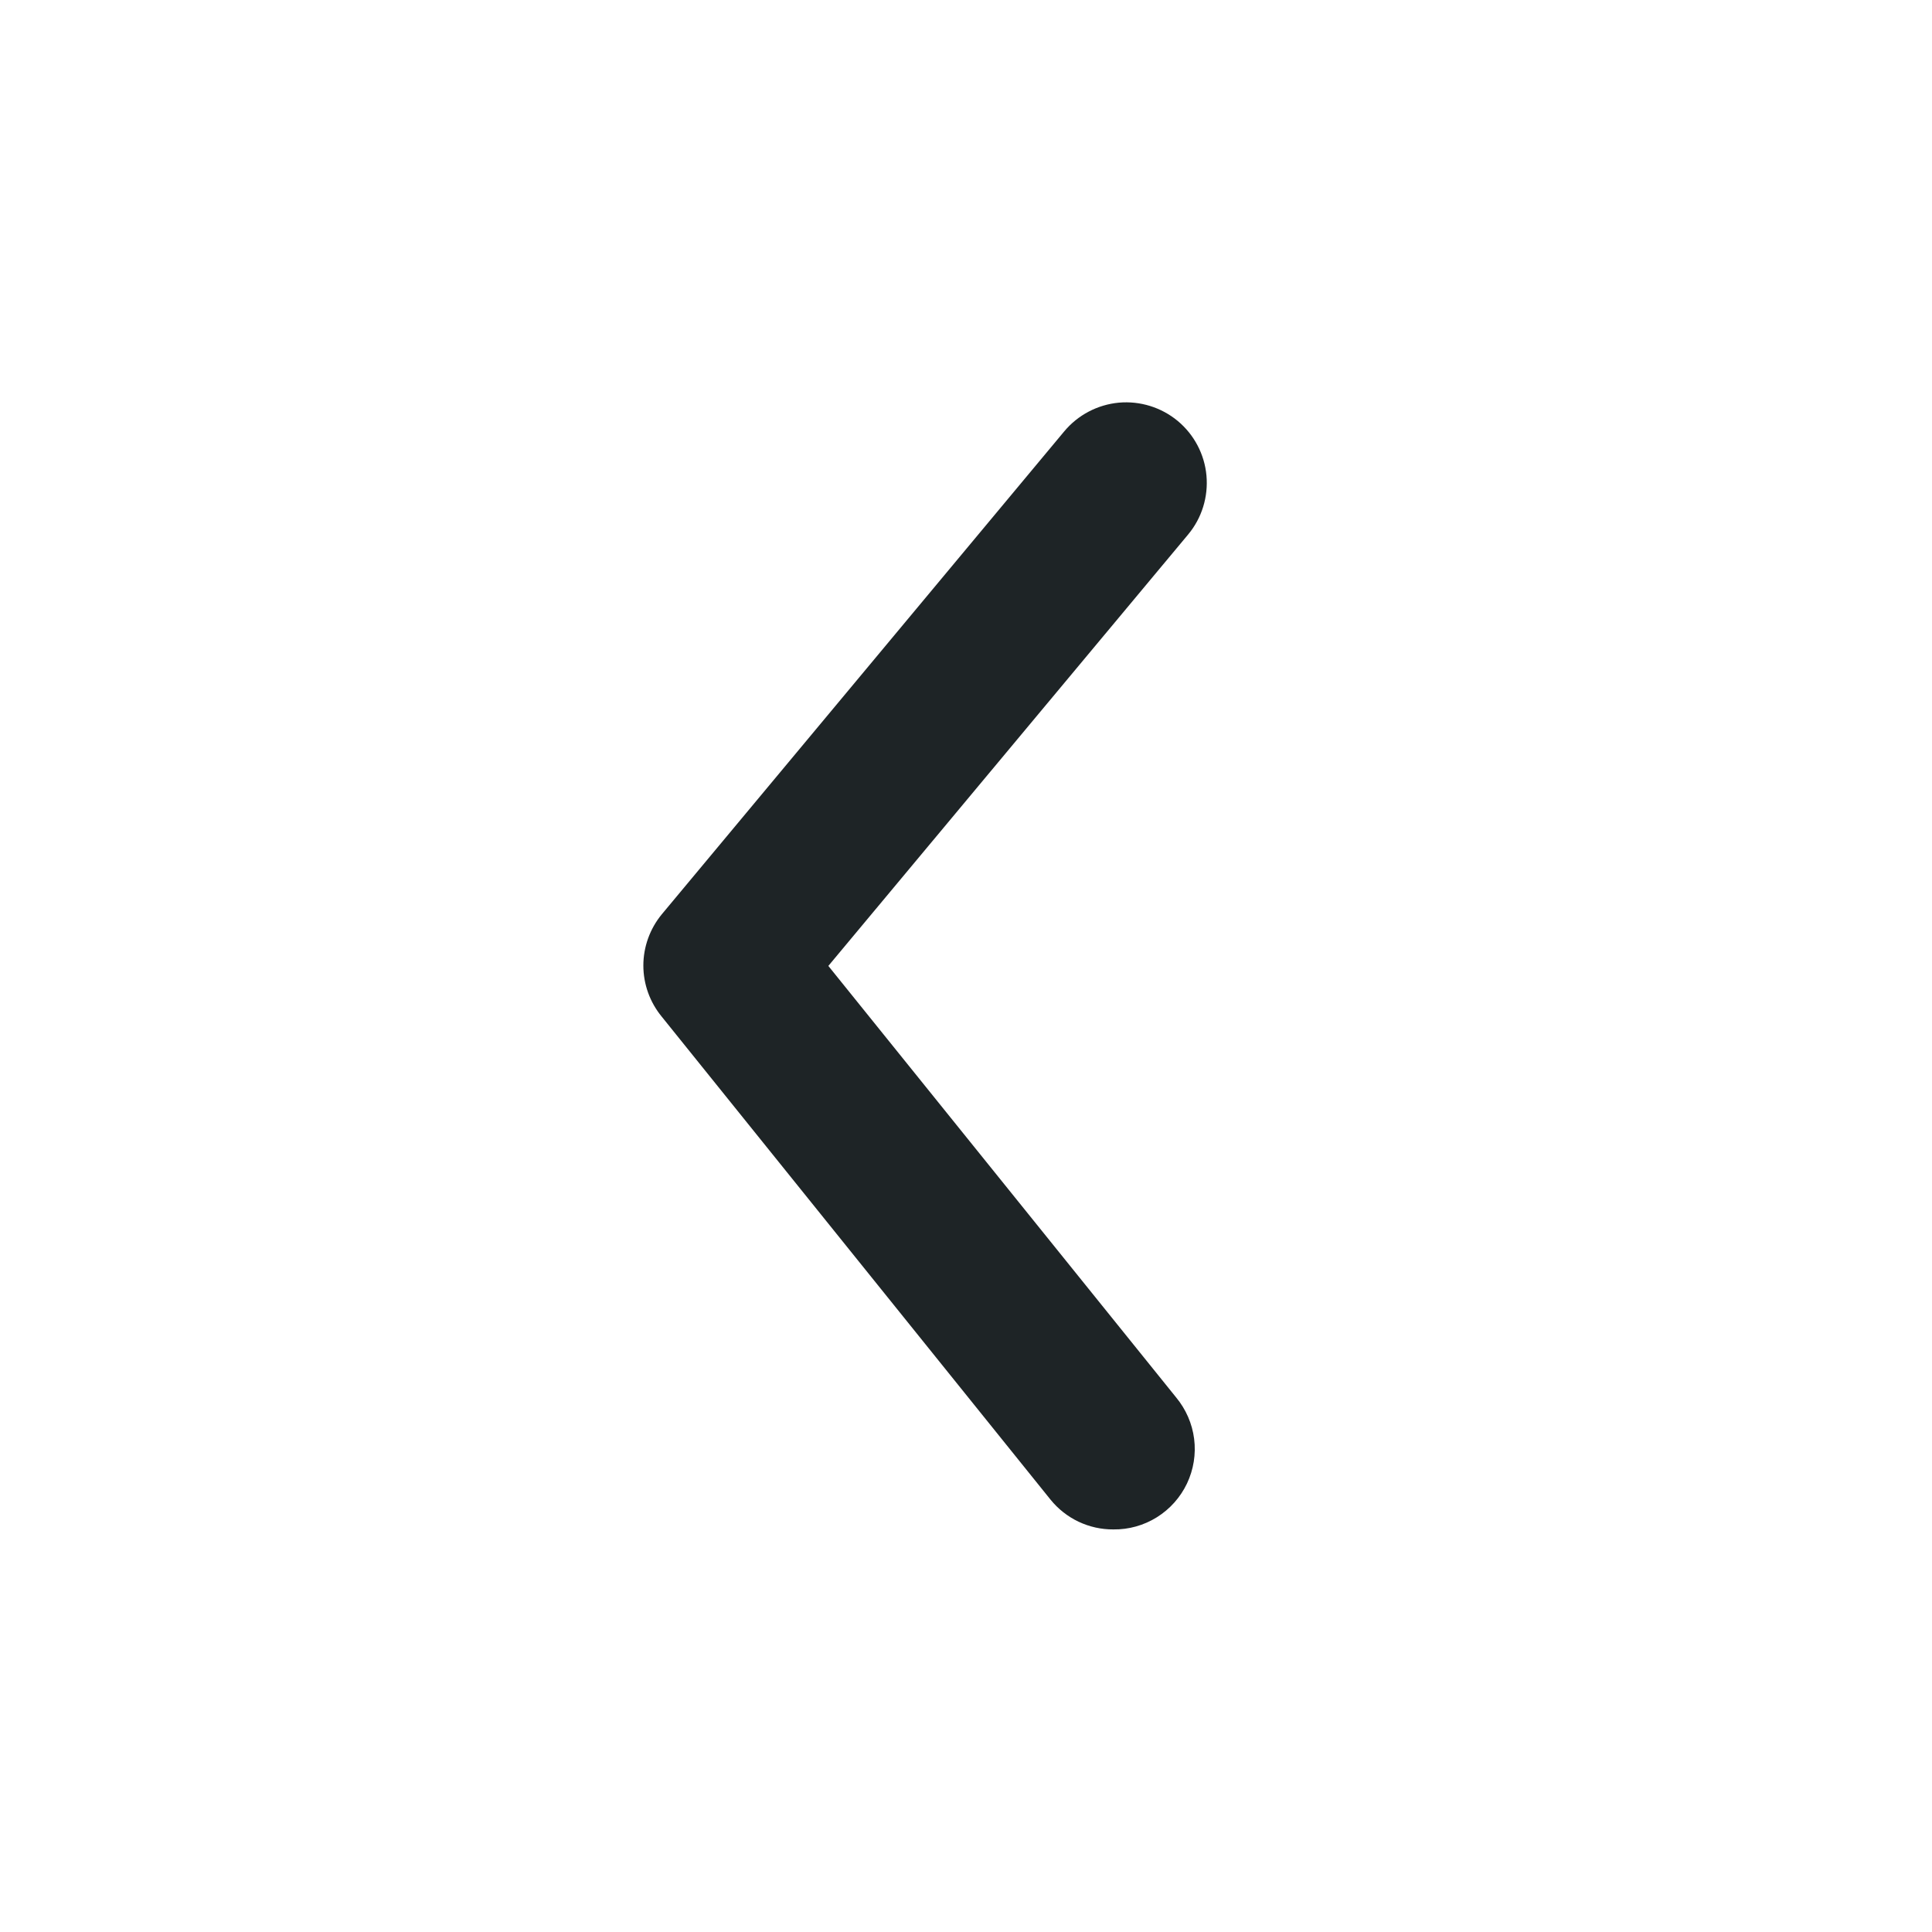
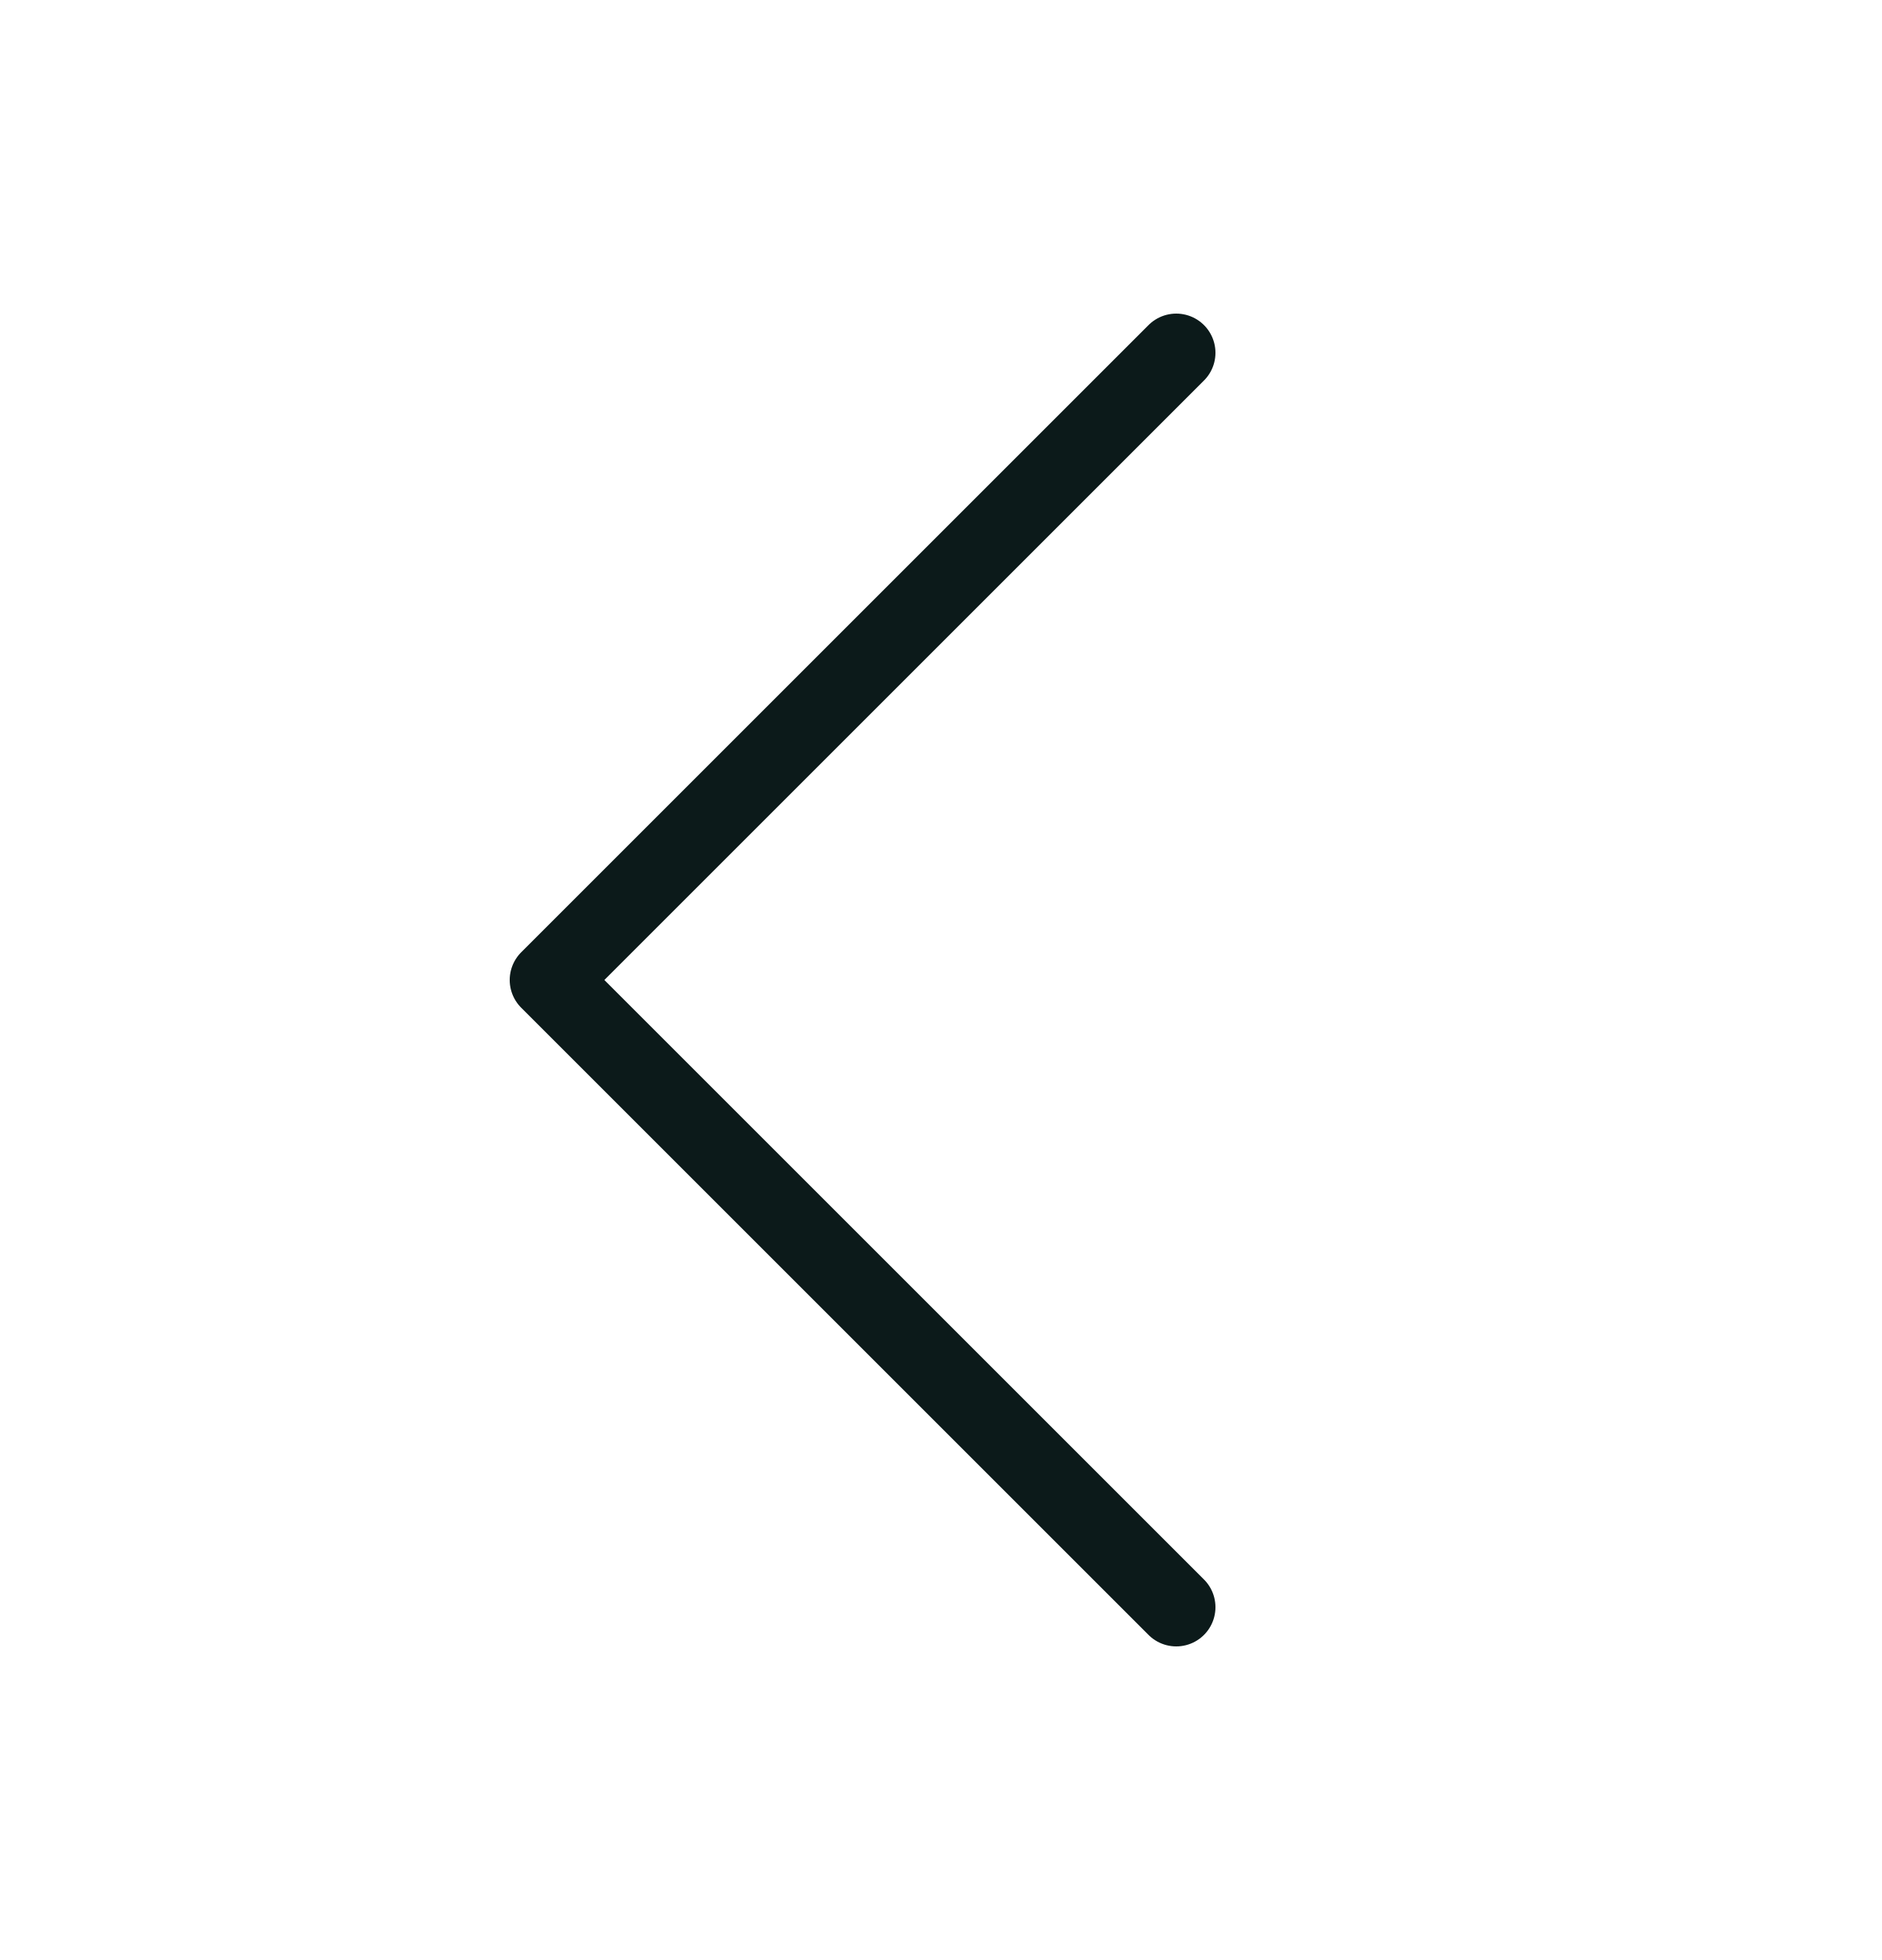
- <svg xmlns="http://www.w3.org/2000/svg" width="24" height="24" viewBox="0 0 24 24" fill="none">
-   <path d="M13.83 18.999C13.681 19 13.533 18.967 13.398 18.903C13.263 18.839 13.144 18.745 13.05 18.629L8.22 12.629C8.073 12.45 7.992 12.226 7.992 11.994C7.992 11.763 8.073 11.538 8.22 11.359L13.22 5.359C13.39 5.155 13.634 5.027 13.898 5.002C14.162 4.978 14.426 5.06 14.63 5.229C14.834 5.399 14.963 5.643 14.987 5.907C15.011 6.172 14.93 6.435 14.76 6.639L10.29 11.999L14.61 17.359C14.732 17.506 14.81 17.685 14.834 17.874C14.858 18.064 14.827 18.256 14.745 18.429C14.663 18.601 14.533 18.747 14.371 18.848C14.209 18.949 14.021 19.002 13.83 18.999Z" fill="#1E2426" />
+ <svg xmlns="http://www.w3.org/2000/svg" width="24" height="25" viewBox="0 0 24 25" fill="none">
+   <path d="M15 20.5L7 12.5L15 4.5" stroke="#0C1A1A" stroke-linecap="round" stroke-linejoin="round" />
</svg>
